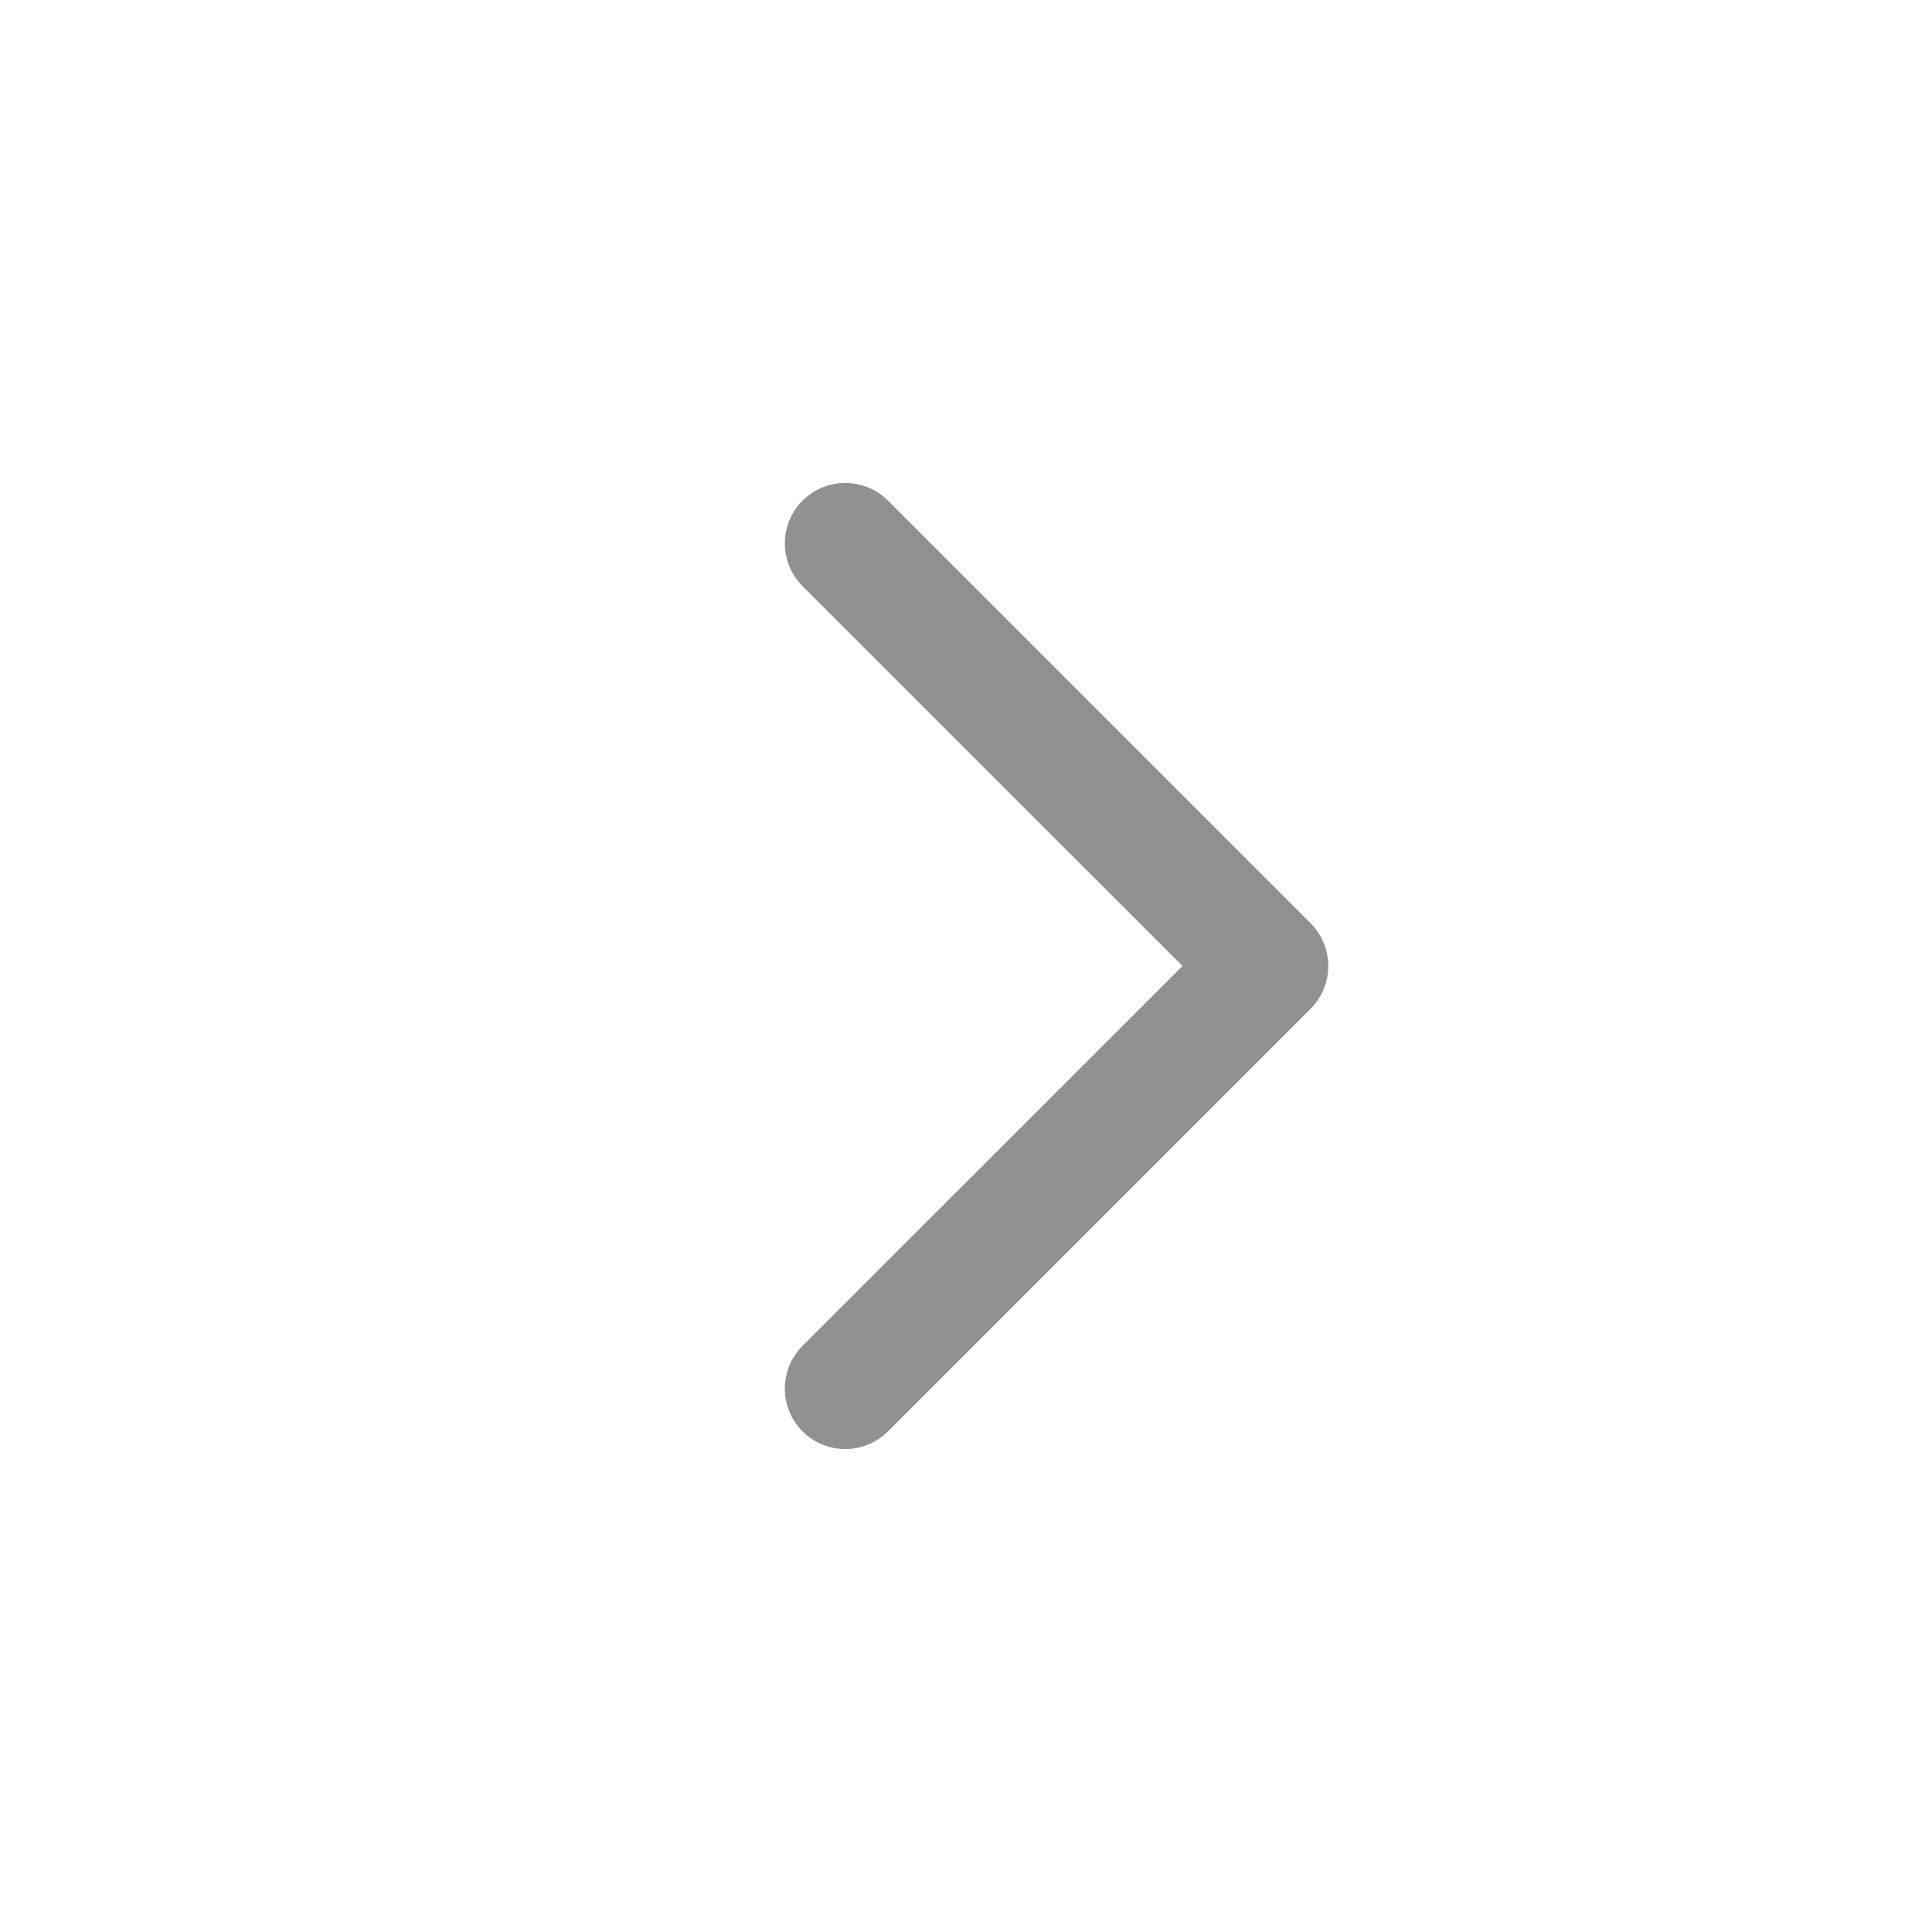
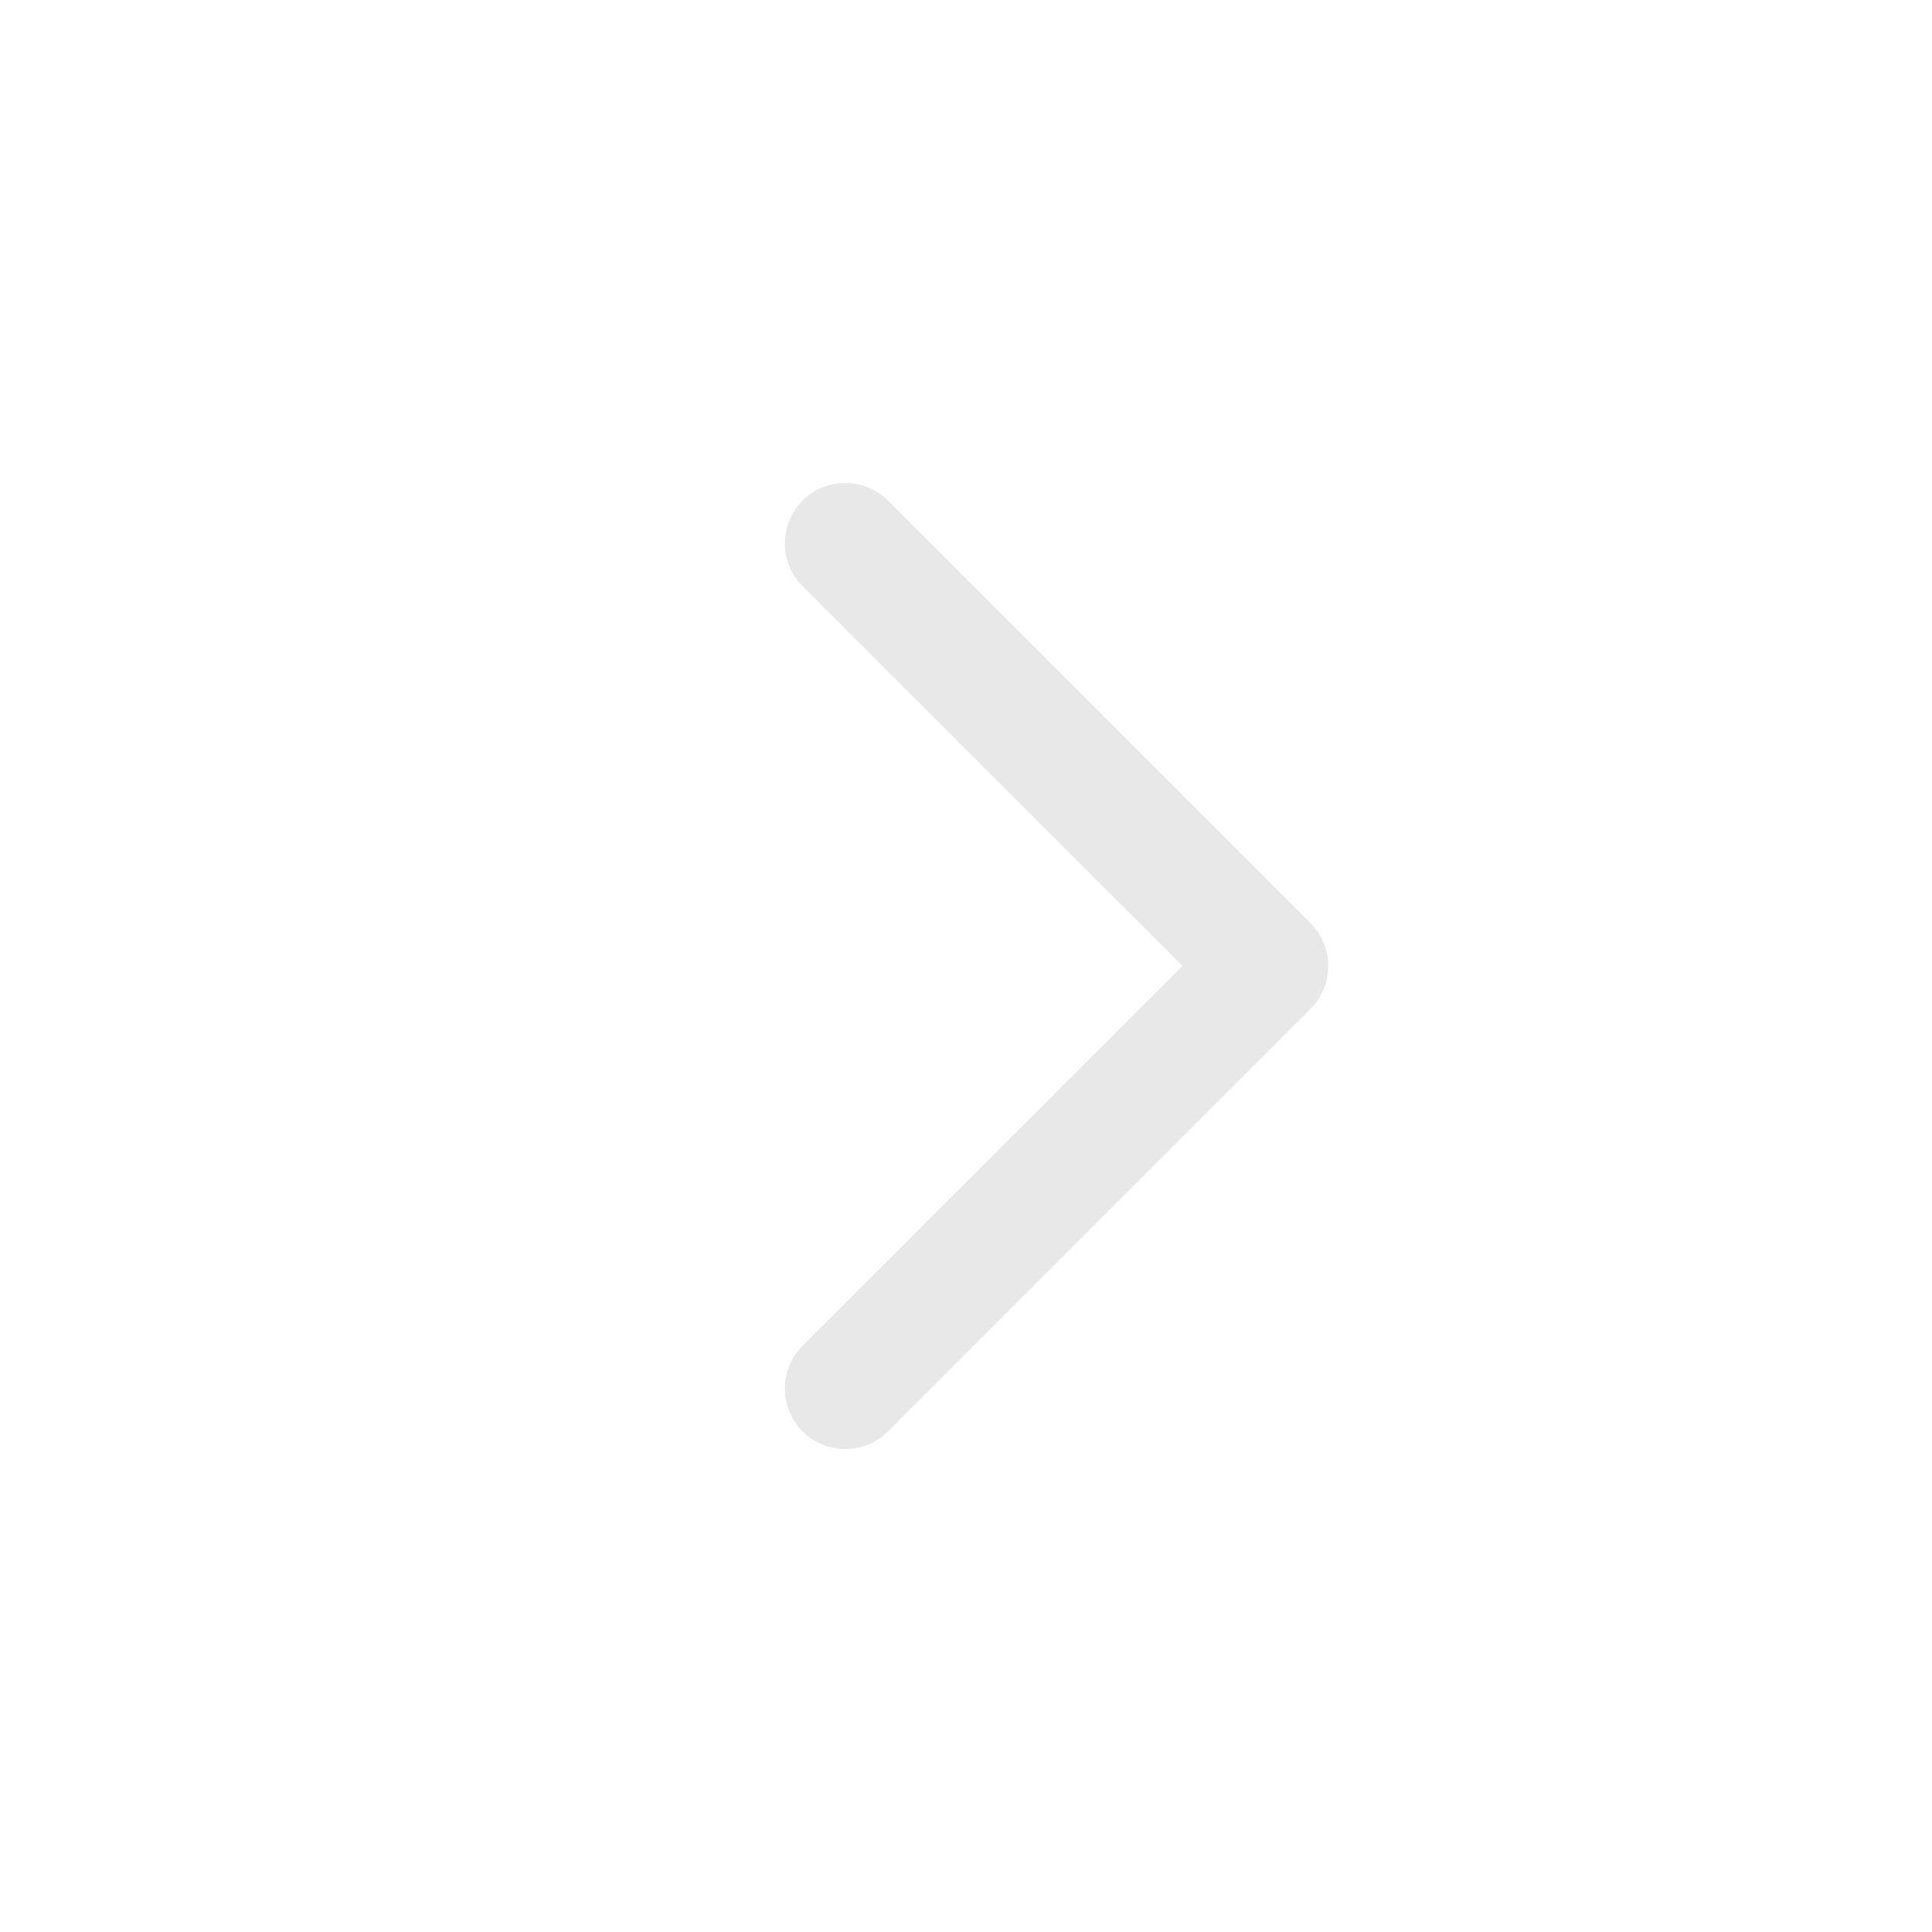
<svg xmlns="http://www.w3.org/2000/svg" width="16" height="16" viewBox="0 0 16 16" fill="none">
-   <path transform="translate(2 2)" d="M4.646 2.146C4.451 2.342 4.451 2.658 4.646 2.854L7.793 6L4.646 9.146C4.451 9.342 4.451 9.658 4.646 9.854C4.842 10.049 5.158 10.049 5.354 9.854L8.854 6.354C9.049 6.158 9.049 5.842 8.854 5.646L5.354 2.146C5.158 1.951 4.842 1.951 4.646 2.146Z" fill="#919191" />
+   <path transform="translate(2 2)" d="M4.646 2.146C4.451 2.342 4.451 2.658 4.646 2.854L7.793 6L4.646 9.146C4.451 9.342 4.451 9.658 4.646 9.854C4.842 10.049 5.158 10.049 5.354 9.854L8.854 6.354C9.049 6.158 9.049 5.842 8.854 5.646L5.354 2.146C5.158 1.951 4.842 1.951 4.646 2.146Z" fill="#E8E8E8" />
</svg>
